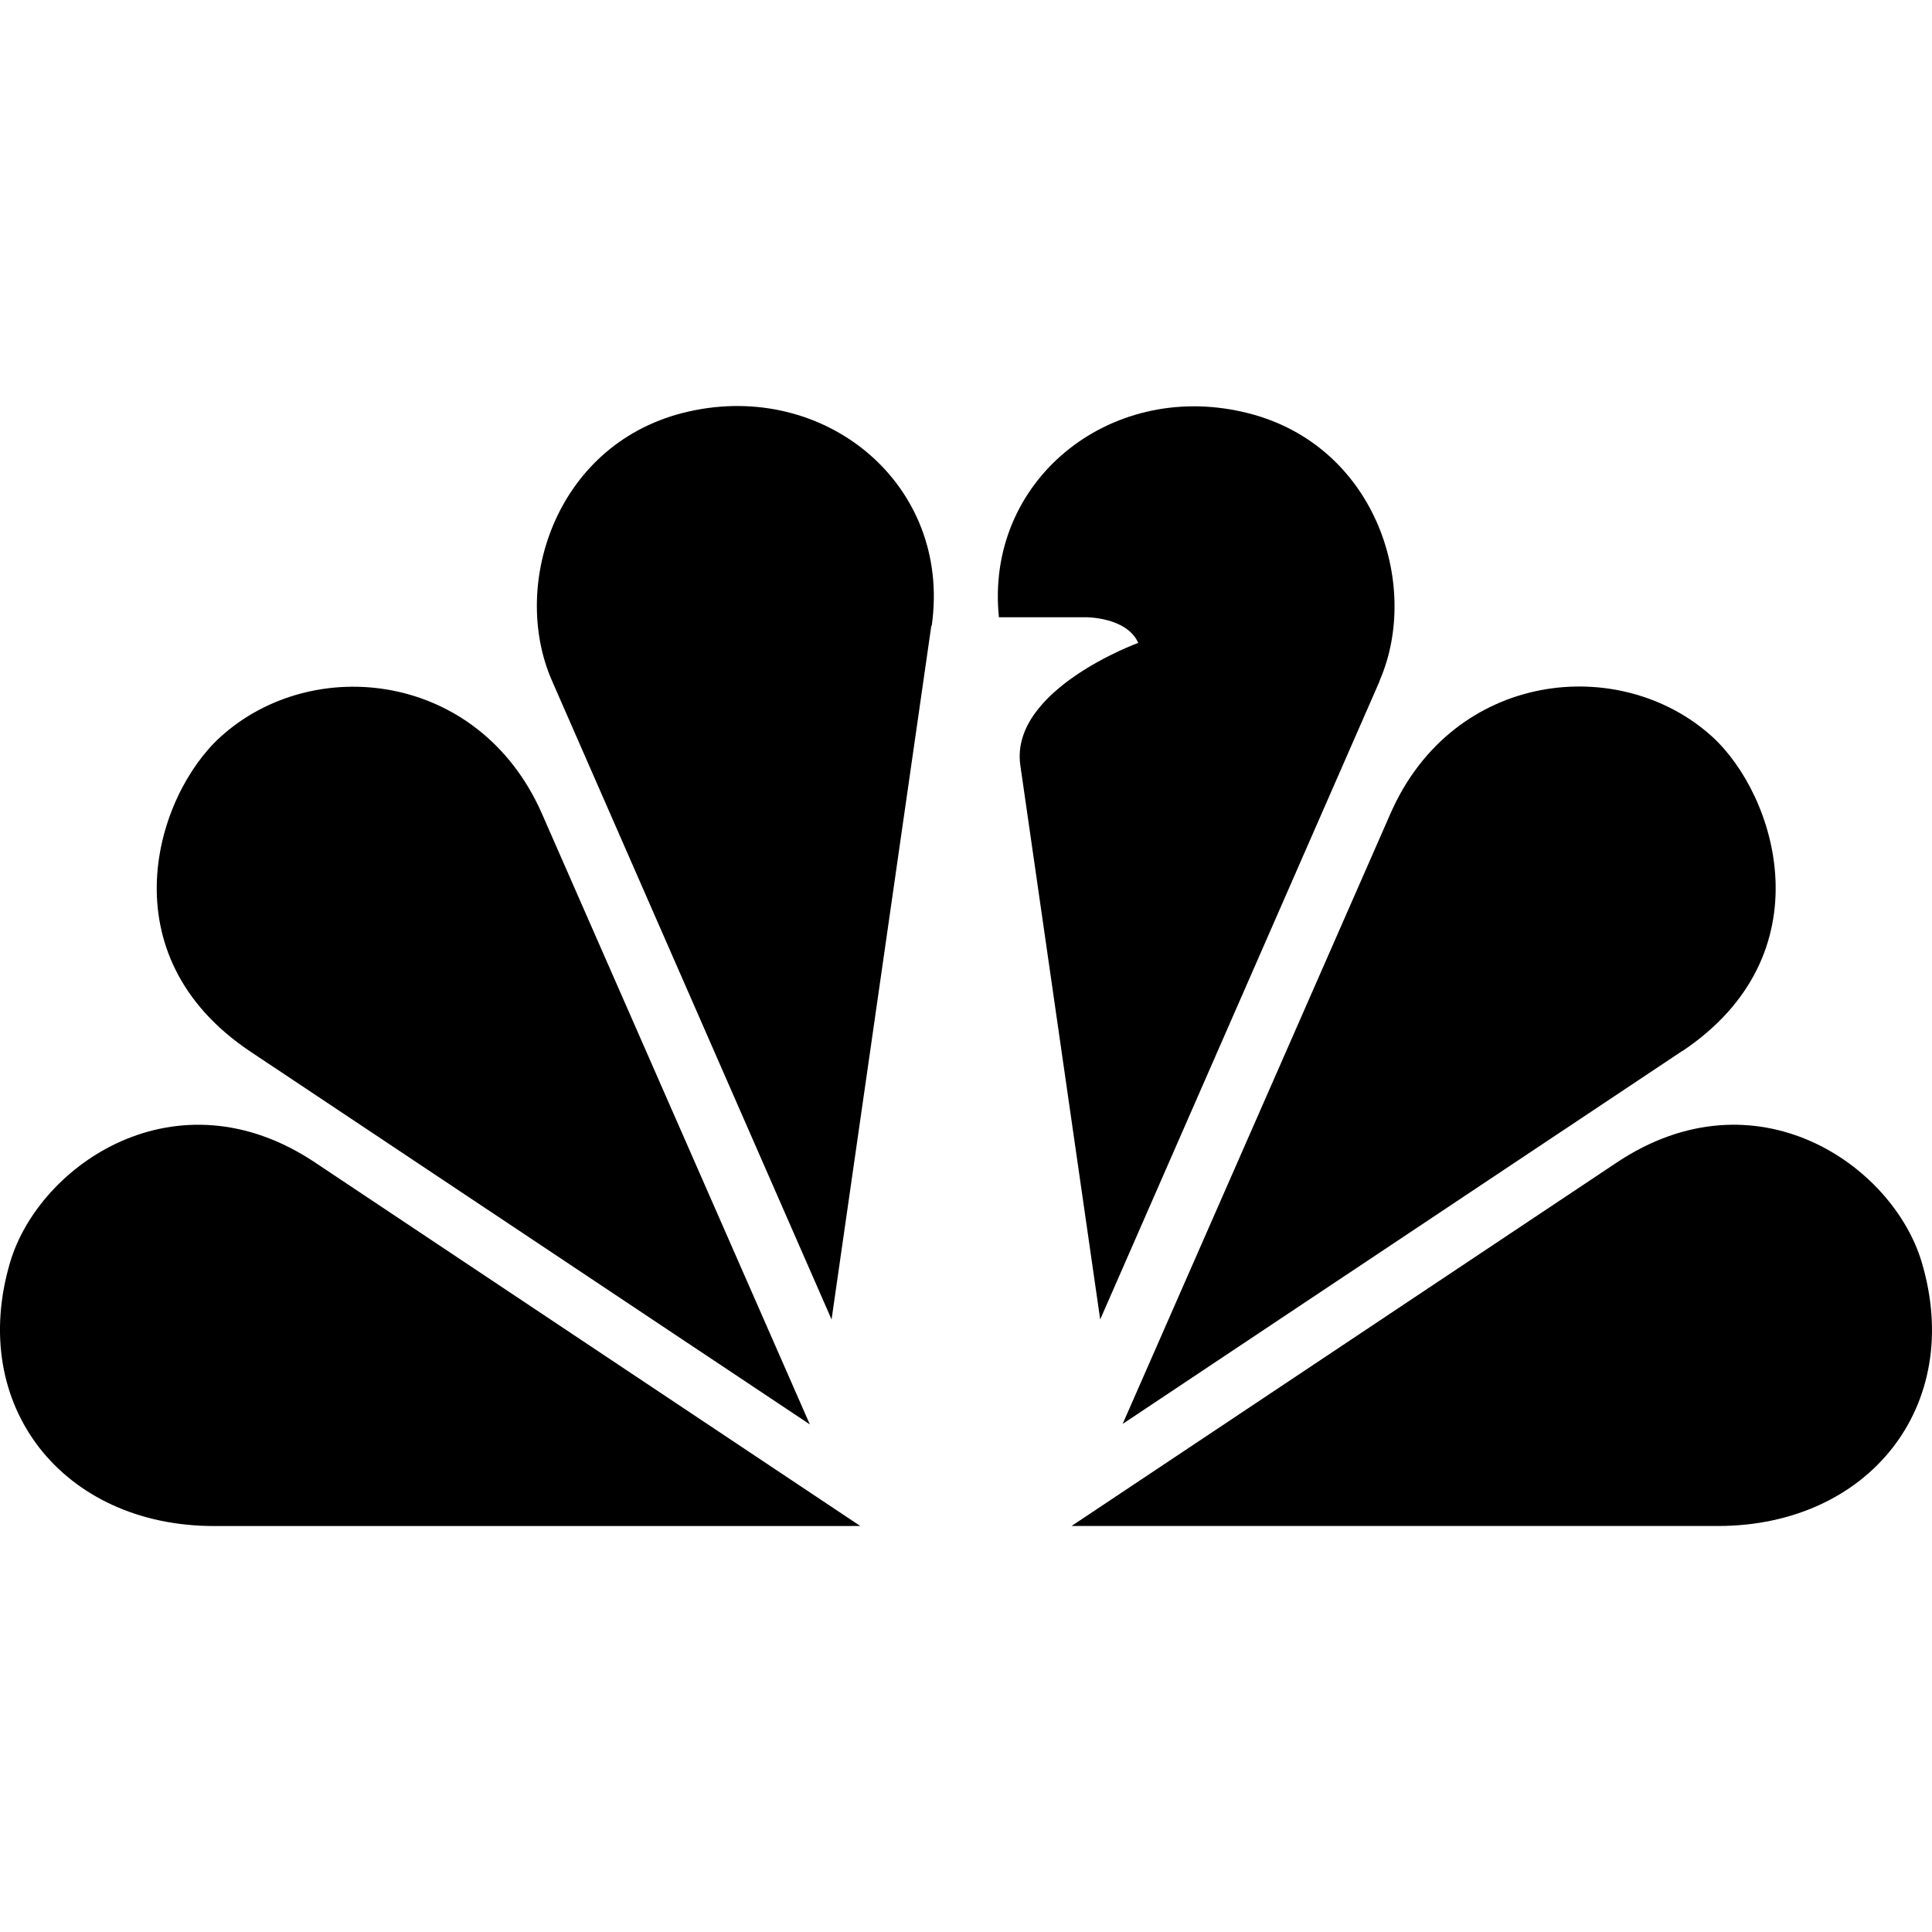
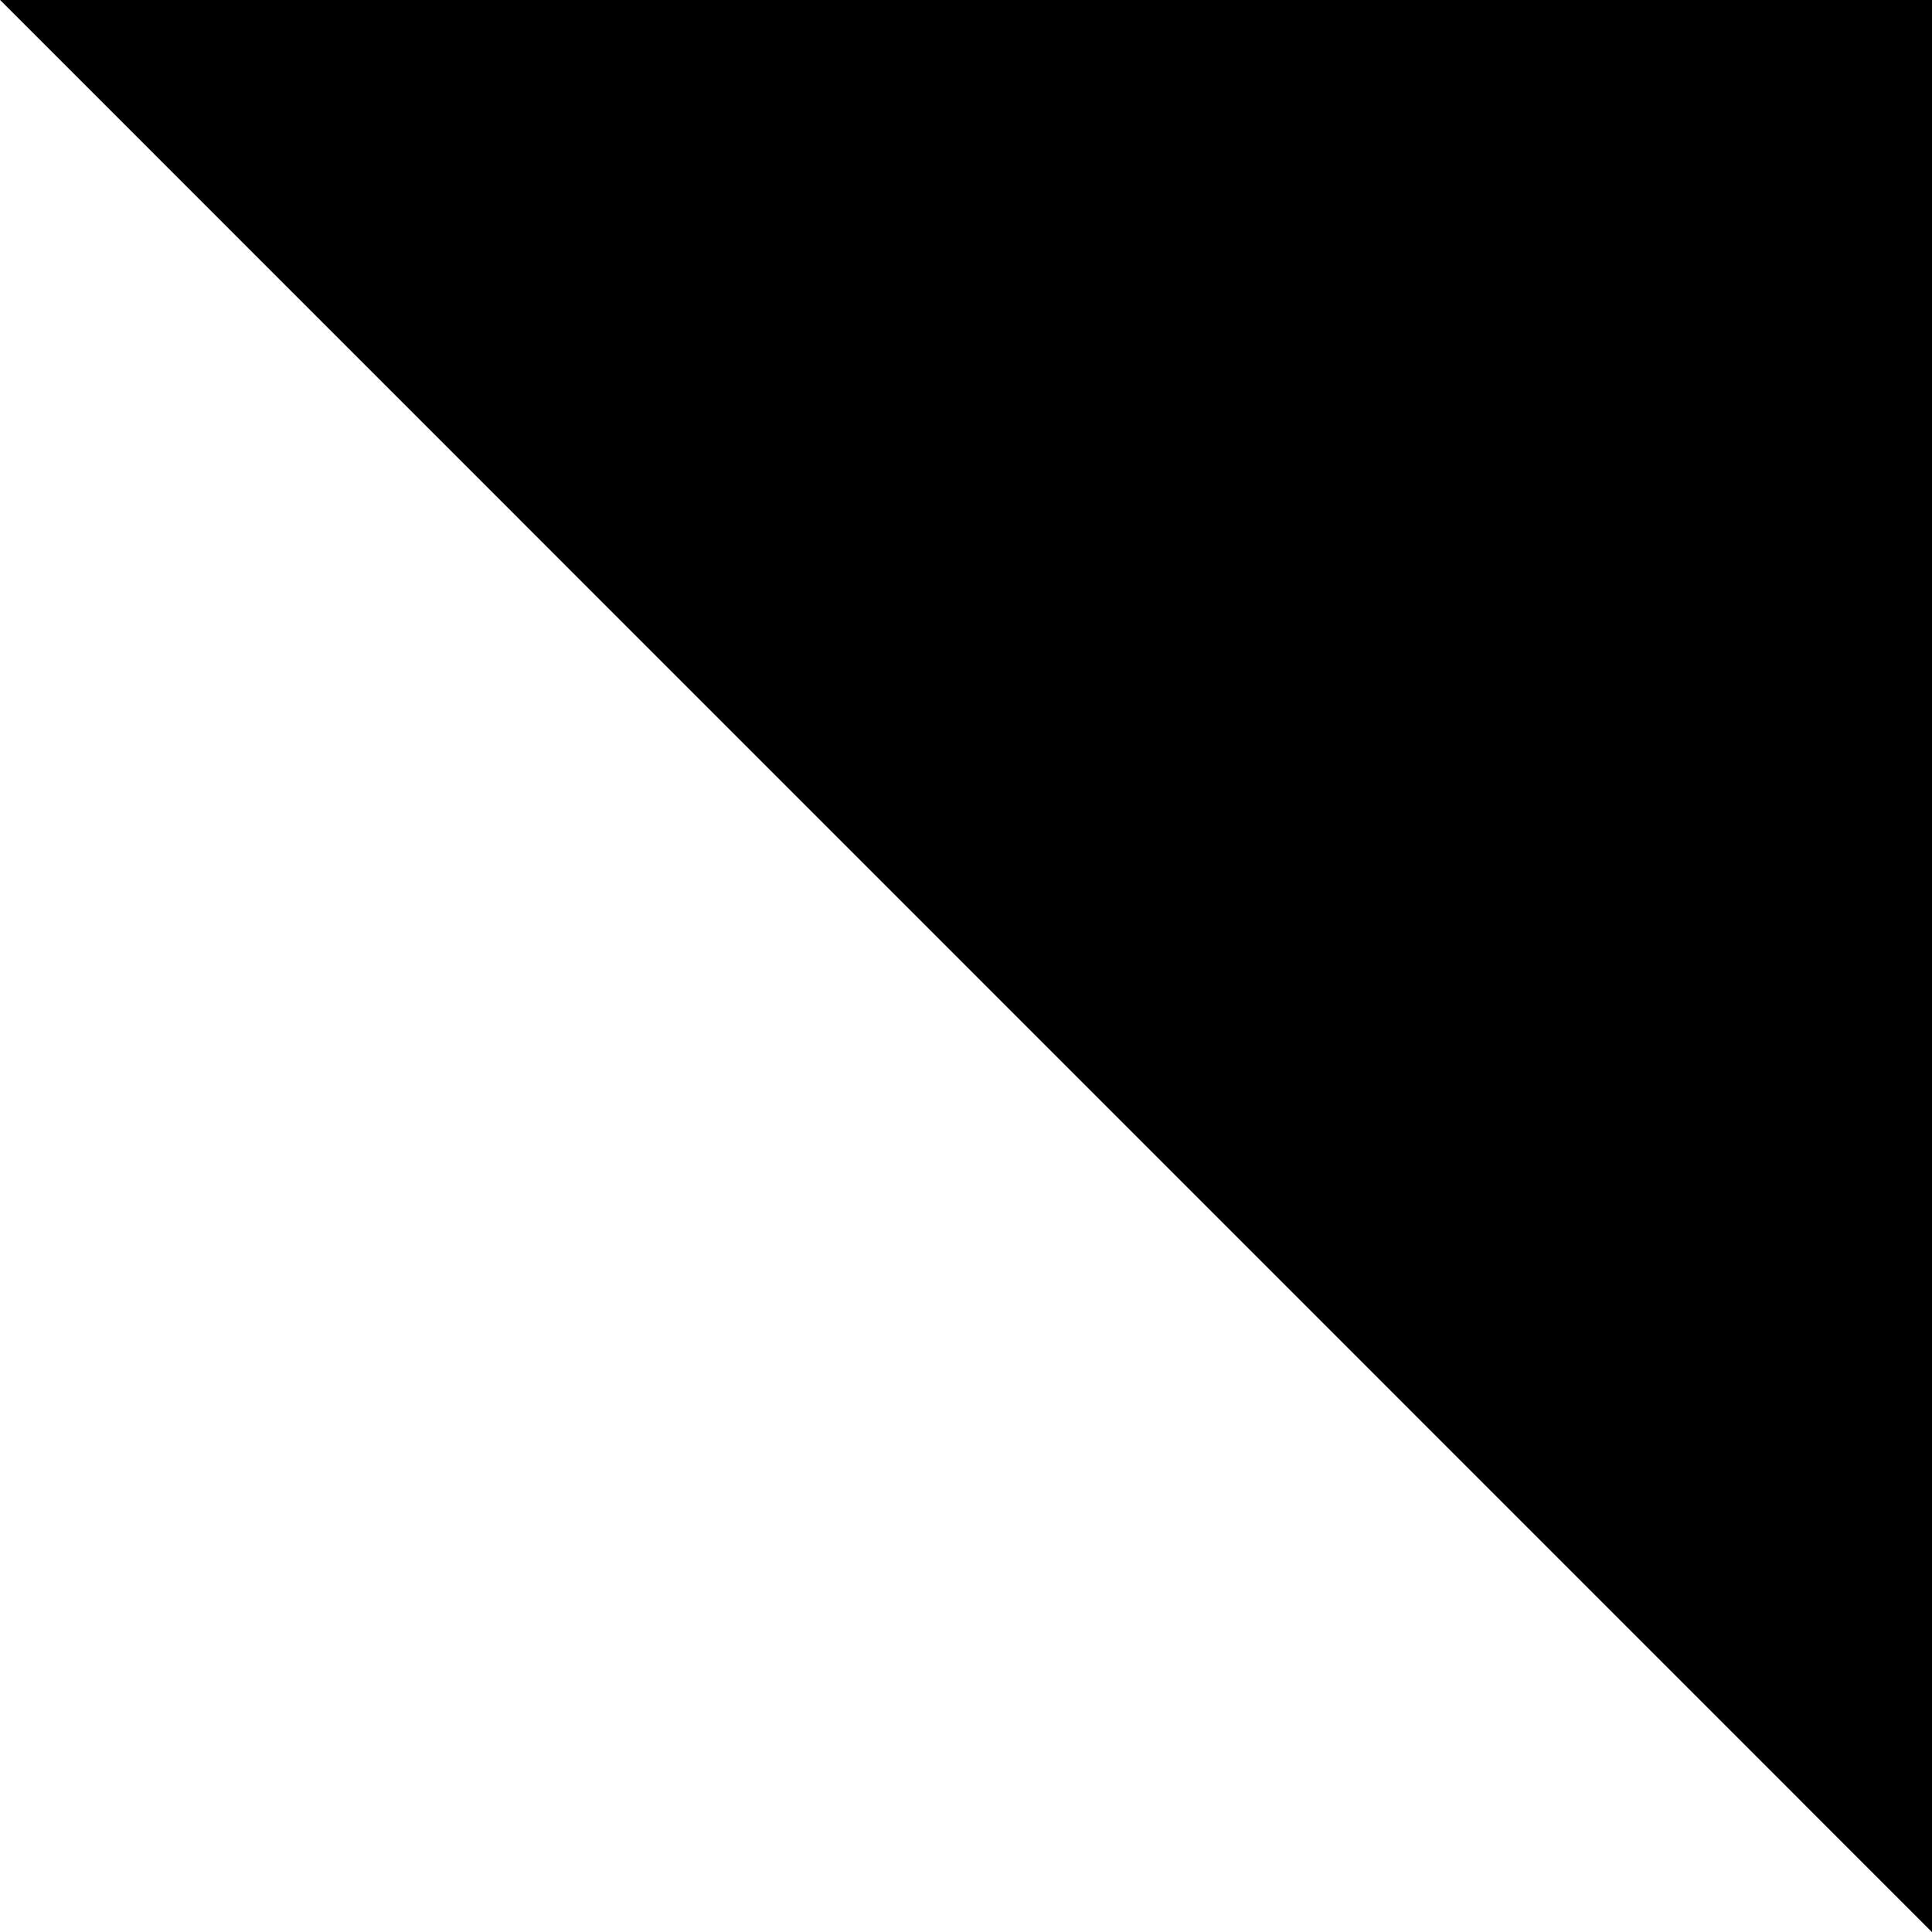
- <svg xmlns="http://www.w3.org/2000/svg" width="32" height="32" fill="none">
-   <g style="fill:#000">
-     <path d="m50.206 8.861-9.01 20.584-2.577-17.88c-.325-2.428 3.804-3.93 3.804-3.93-.375-.838-1.69-.826-1.69-.826h-2.802c-.45-4.392 3.541-7.608 7.858-6.62 4.242.952 5.781 5.557 4.405 8.685Z" style="fill:#000" transform="translate(-2.945 6.725) scale(.51383)" />
-     <path d="M33.463 36.102 15.895 24.39c-4.467-2.99-8.897.063-9.835 3.203-1.377 4.643 1.714 8.51 6.569 8.51z" style="fill:#000" transform="translate(-2.945 6.725) scale(.51383)" />
-     <path d="M35.765 7.084c.65-4.542-3.416-7.908-7.833-6.907-4.242.951-5.781 5.556-4.405 8.684l9.01 20.584 3.215-22.36Z" style="fill:#000" transform="translate(-2.945 6.725) scale(.51383)" />
-     <path d="M31.835 32.824 23.19 13.116c-2.027-4.568-7.383-5.143-10.348-2.453-2.09 1.89-3.704 7.032.963 10.148l18.044 12.025z" style="fill:#000" transform="translate(-2.945 6.725) scale(.51383)" />
-     <path d="M61.106 36.102c4.855 0 7.958-3.866 6.57-8.509-.94-3.14-5.356-6.194-9.836-3.203L40.272 36.102Z" style="fill:#000" transform="translate(-2.945 6.725) scale(.51383)" />
-     <path d="M59.953 20.799c4.667-3.116 3.04-8.259.963-10.148-2.965-2.678-8.321-2.115-10.348 2.452L41.92 32.811l18.044-12.025Z" style="fill:#000" transform="translate(-2.945 6.725) scale(.51383)" />
-   </g>
+ <svg xmlns="http://www.w3.org/2000/svg" xml:space="preserve" style="fill-rule:evenodd;clip-rule:evenodd;stroke-linejoin:round;stroke-miterlimit:2" viewBox="0 0 32 32">
+   <path d="M32 32.002V-.002H0l32 32.004Z" style="fill-rule:nonzero" />
</svg>
